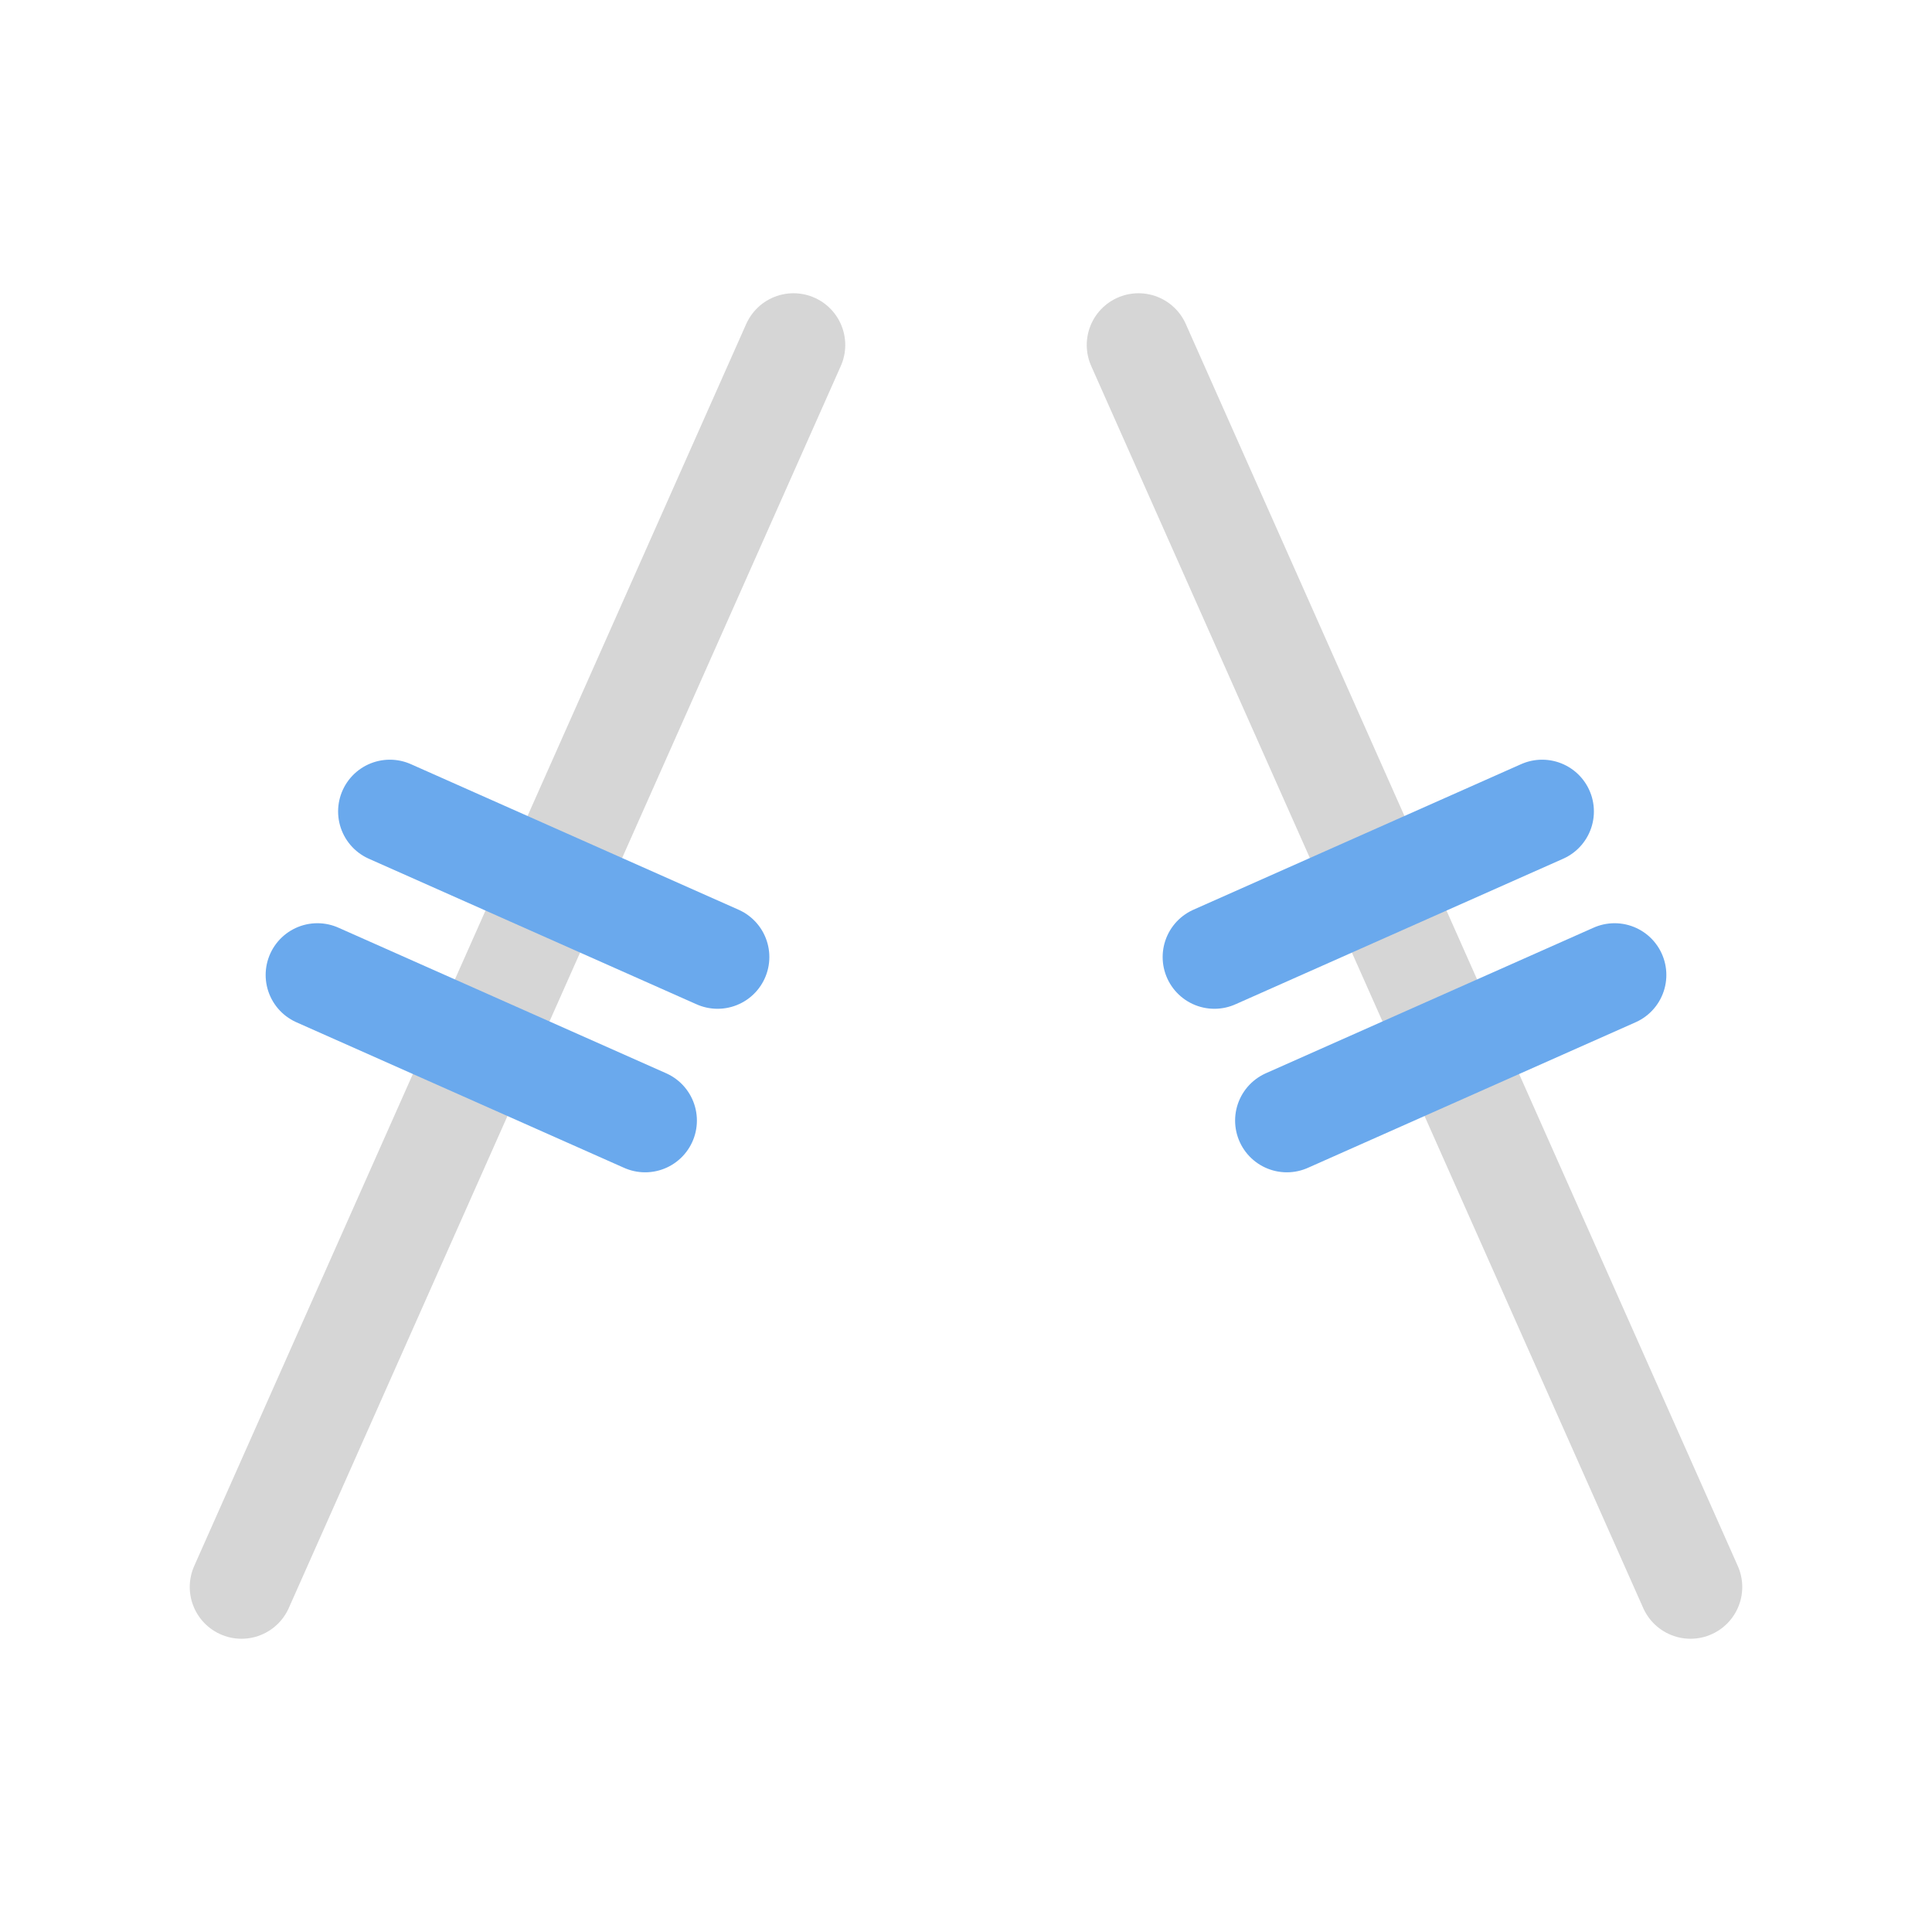
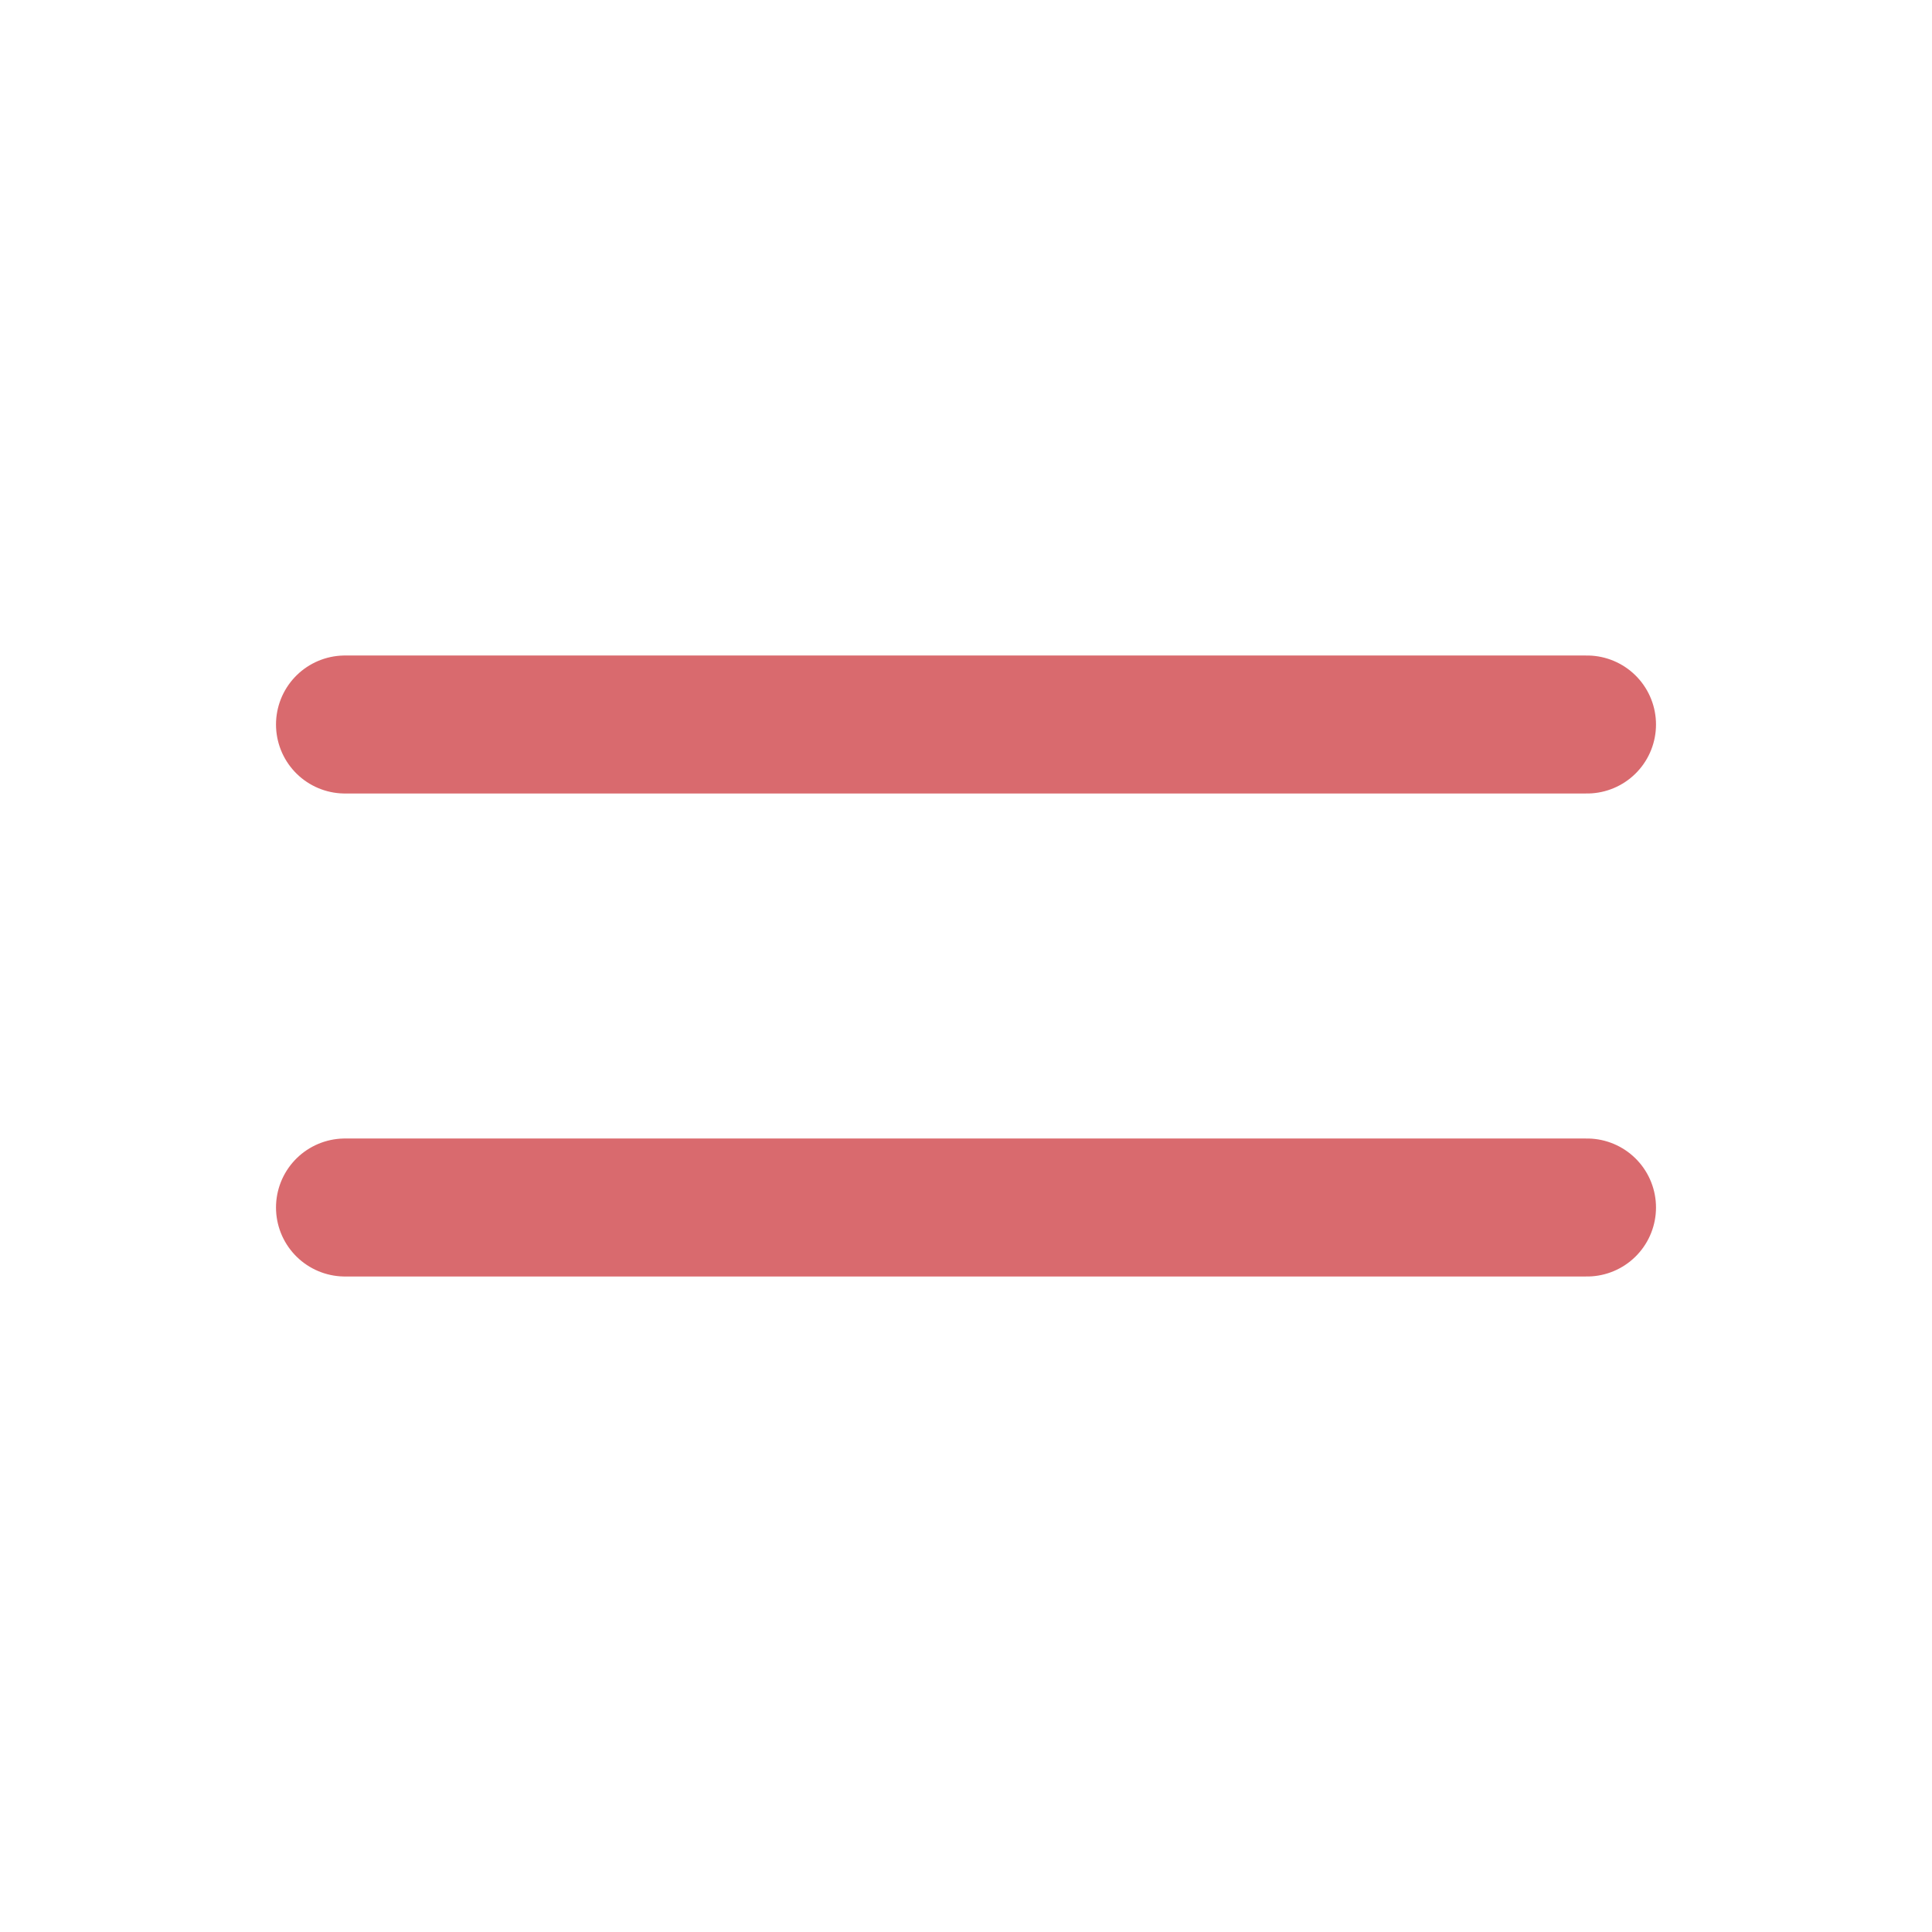
<svg xmlns="http://www.w3.org/2000/svg" viewBox="0 0 28 28" fill="none" stroke-linecap="round" stroke-linejoin="round">
-   <path d="M3.5 23L11.5 5" stroke="#D6D6D6" stroke-width="1.5" />
-   <path d="M4.6 14.13L9.35 16.24" stroke="#6AA9ED" stroke-width="1.5" />
-   <path d="M5.65 11.76L10.4 13.87" stroke="#6AA9ED" stroke-width="1.5" />
-   <path d="M16.5 5L24.5 23" stroke="#D6D6D6" stroke-width="1.5" />
-   <path d="M22.35 11.76L17.6 13.87" stroke="#6AA9ED" stroke-width="1.5" />
-   <path d="M23.4 14.13L18.65 16.24" stroke="#6AA9ED" stroke-width="1.5" />
+   <path d="M5 10.5L23 10.5" stroke="#D96A6E" stroke-width="2" />
+   <path d="M5 17.5L23 17.5" stroke="#D96A6E" stroke-width="2" />
</svg>
